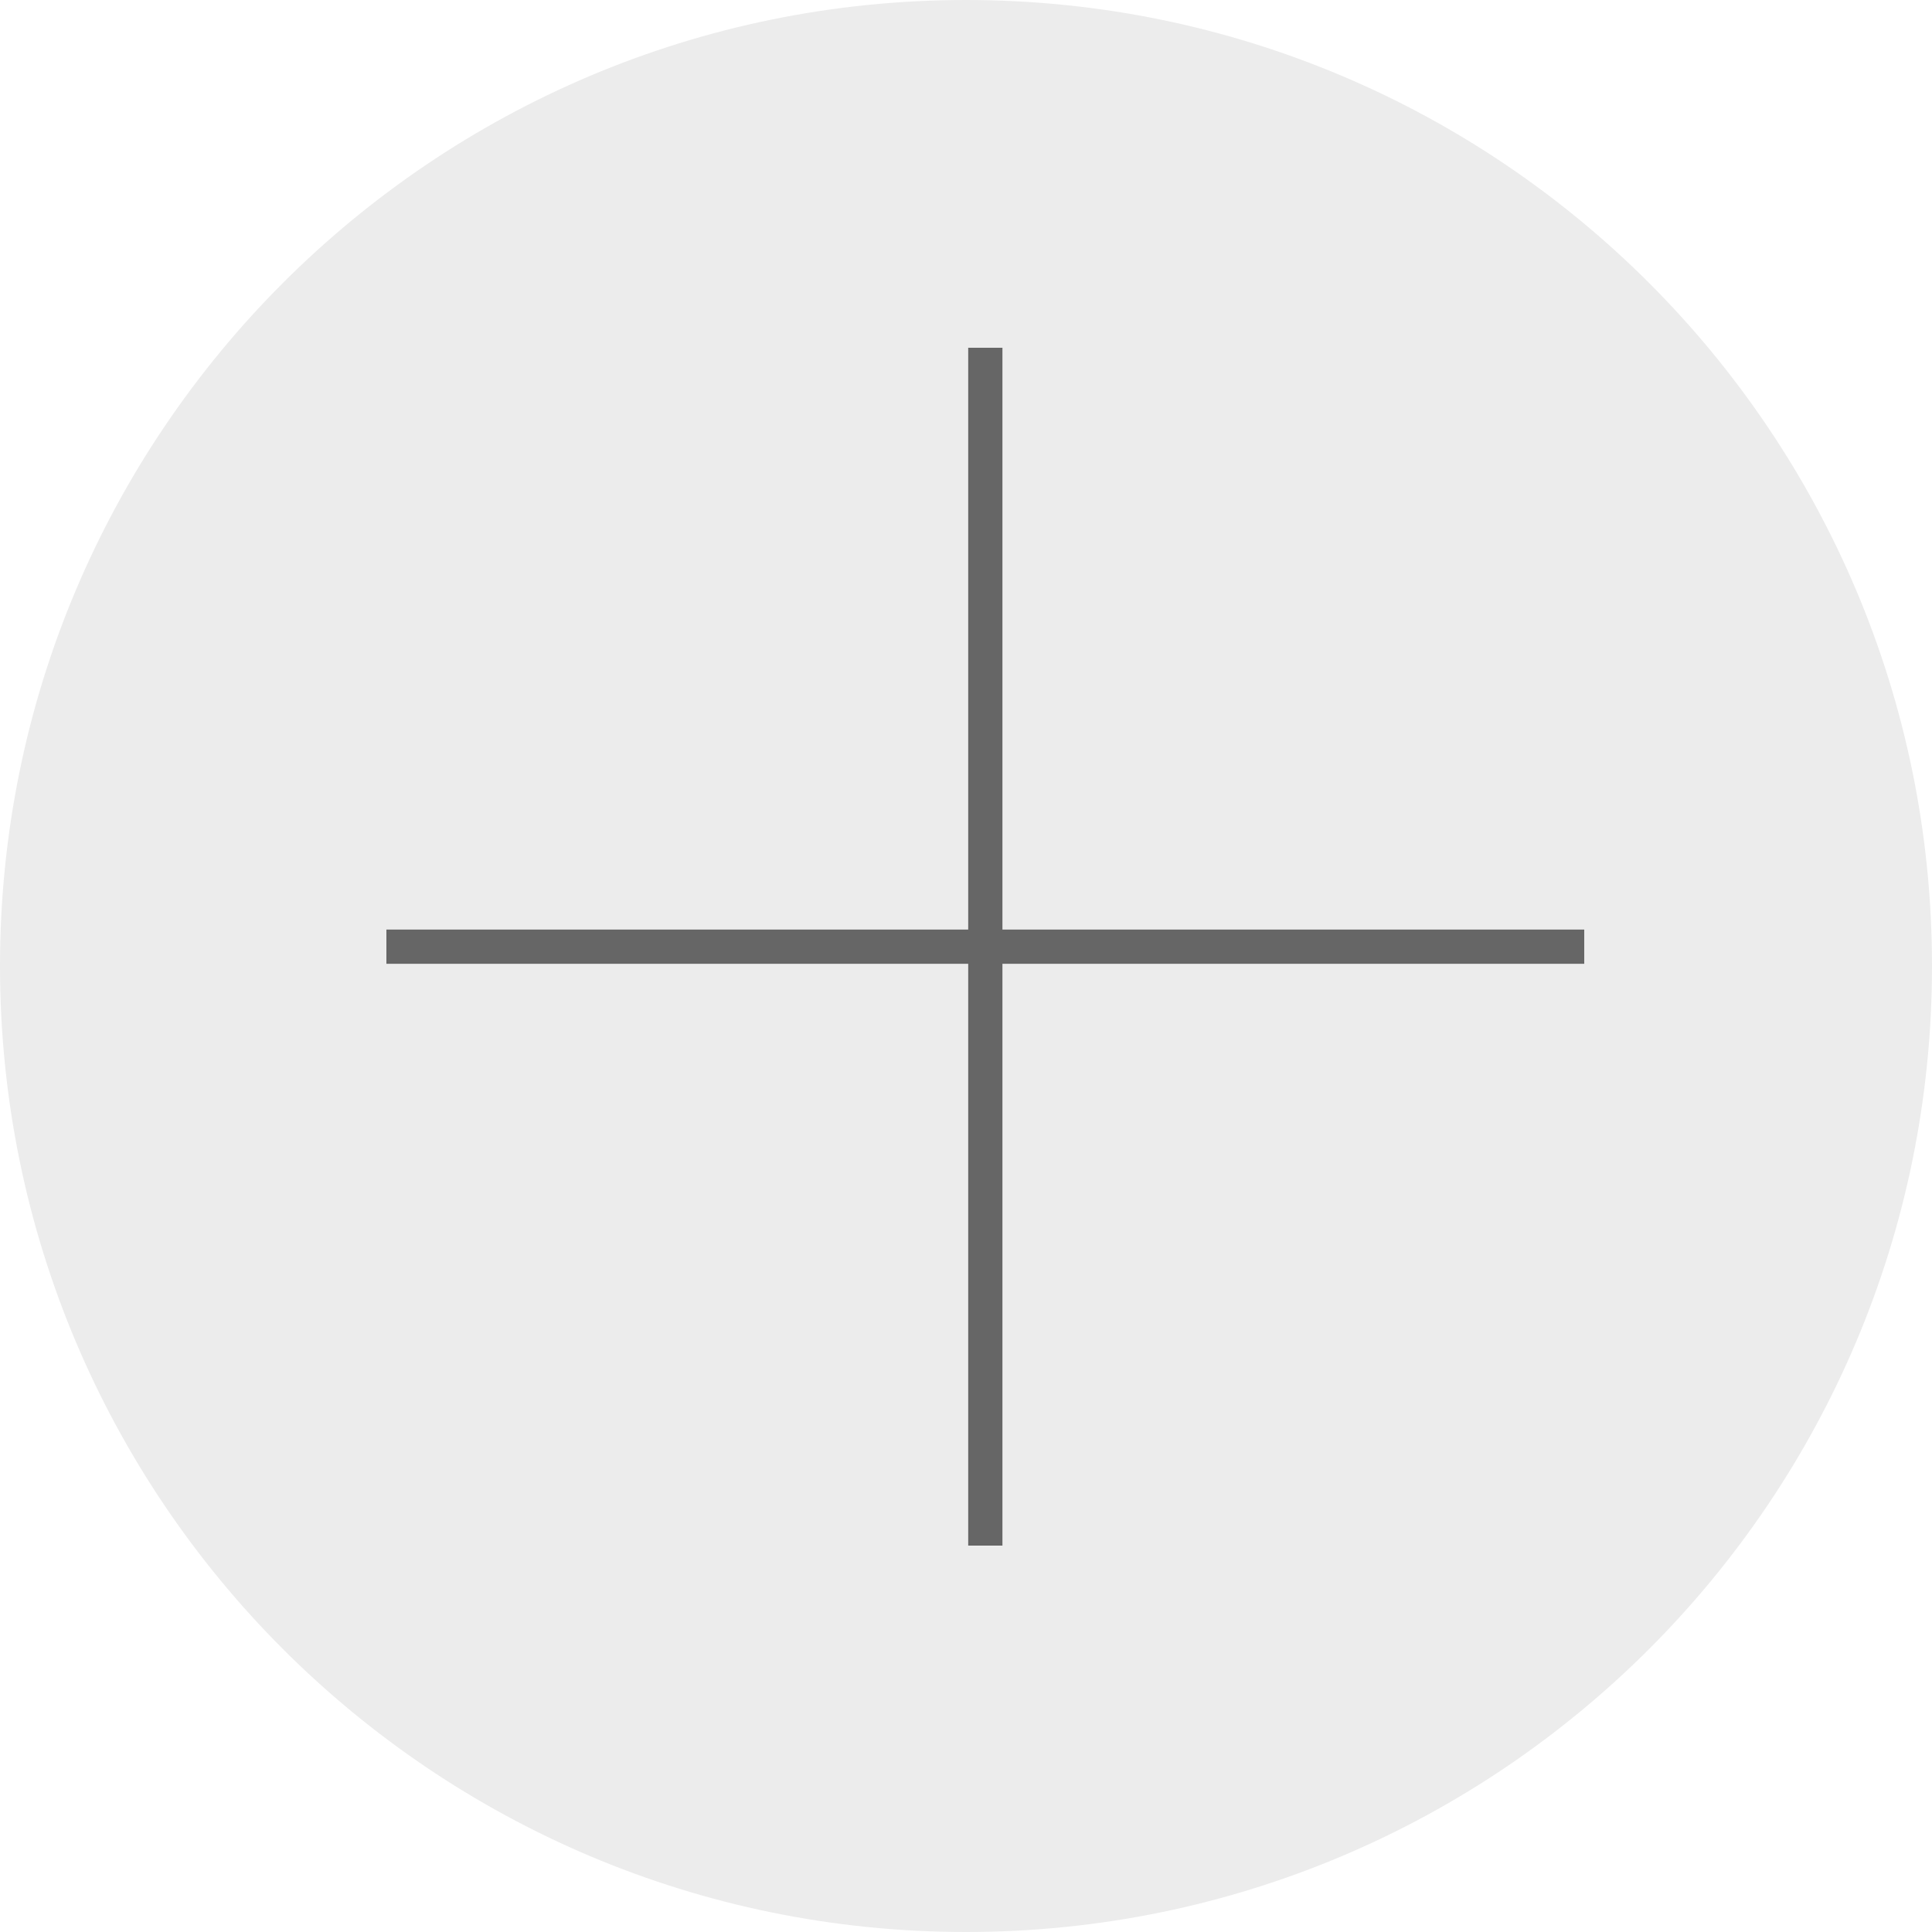
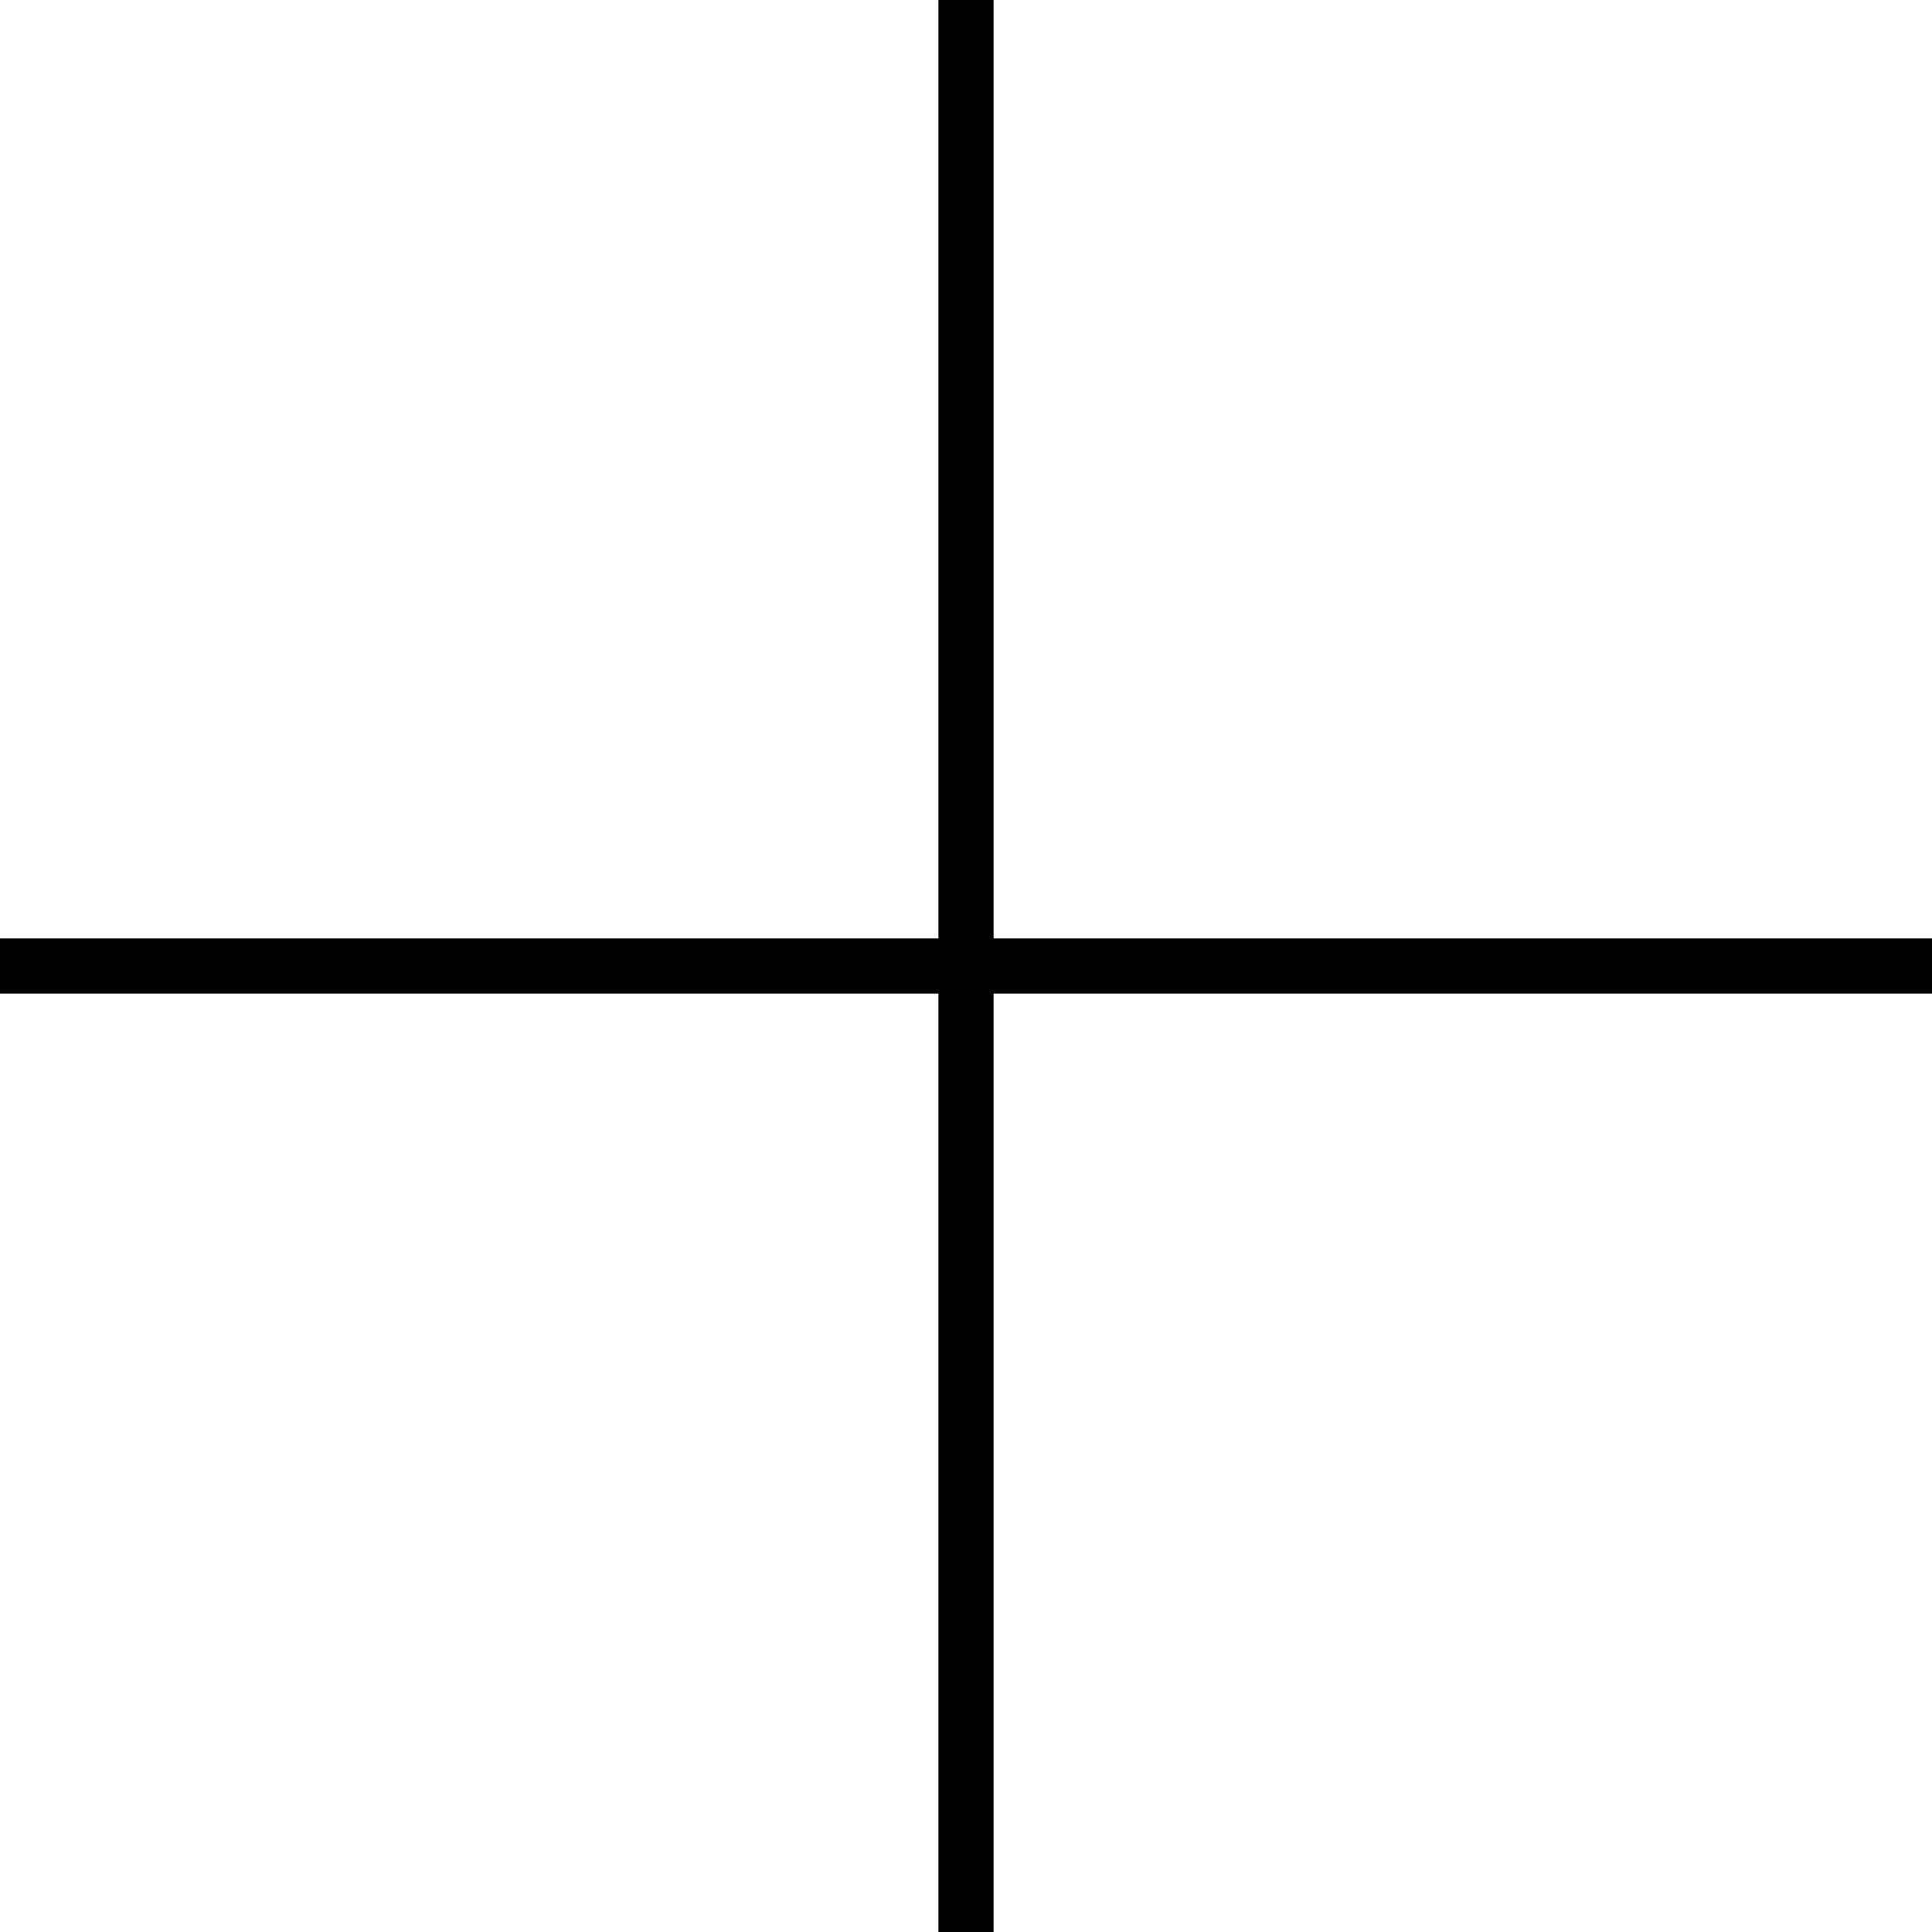
- <svg xmlns="http://www.w3.org/2000/svg" width="50" height="50" viewBox="0 0 50 50" fill="none">
-   <ellipse cx="25" cy="25" rx="25" ry="25" fill="#ECECEC" />
-   <path fill-rule="evenodd" clip-rule="evenodd" d="M25.057 24.057L25.057 9L25.943 9L25.943 24.057L33.883 24.057L41 24.057L41 24.943L25.943 24.943L25.943 40L25.057 40L25.057 24.943L10 24.943L10 24.057L25.057 24.057Z" fill="#666666" />
+ <svg xmlns="http://www.w3.org/2000/svg" width="31" height="31" viewBox="0 0 31 31" fill="none">
+   <path fill-rule="evenodd" clip-rule="evenodd" d="M15.057 15.057L15.057 -3.42467e-06L15.943 -3.42467e-06L15.943 15.057L23.884 15.057L31 15.057L31 15.943L15.943 15.943L15.943 31L15.057 31L15.057 15.943L6.23563e-06 15.943L6.31306e-06 15.057L15.057 15.057Z" fill="black" />
</svg>
